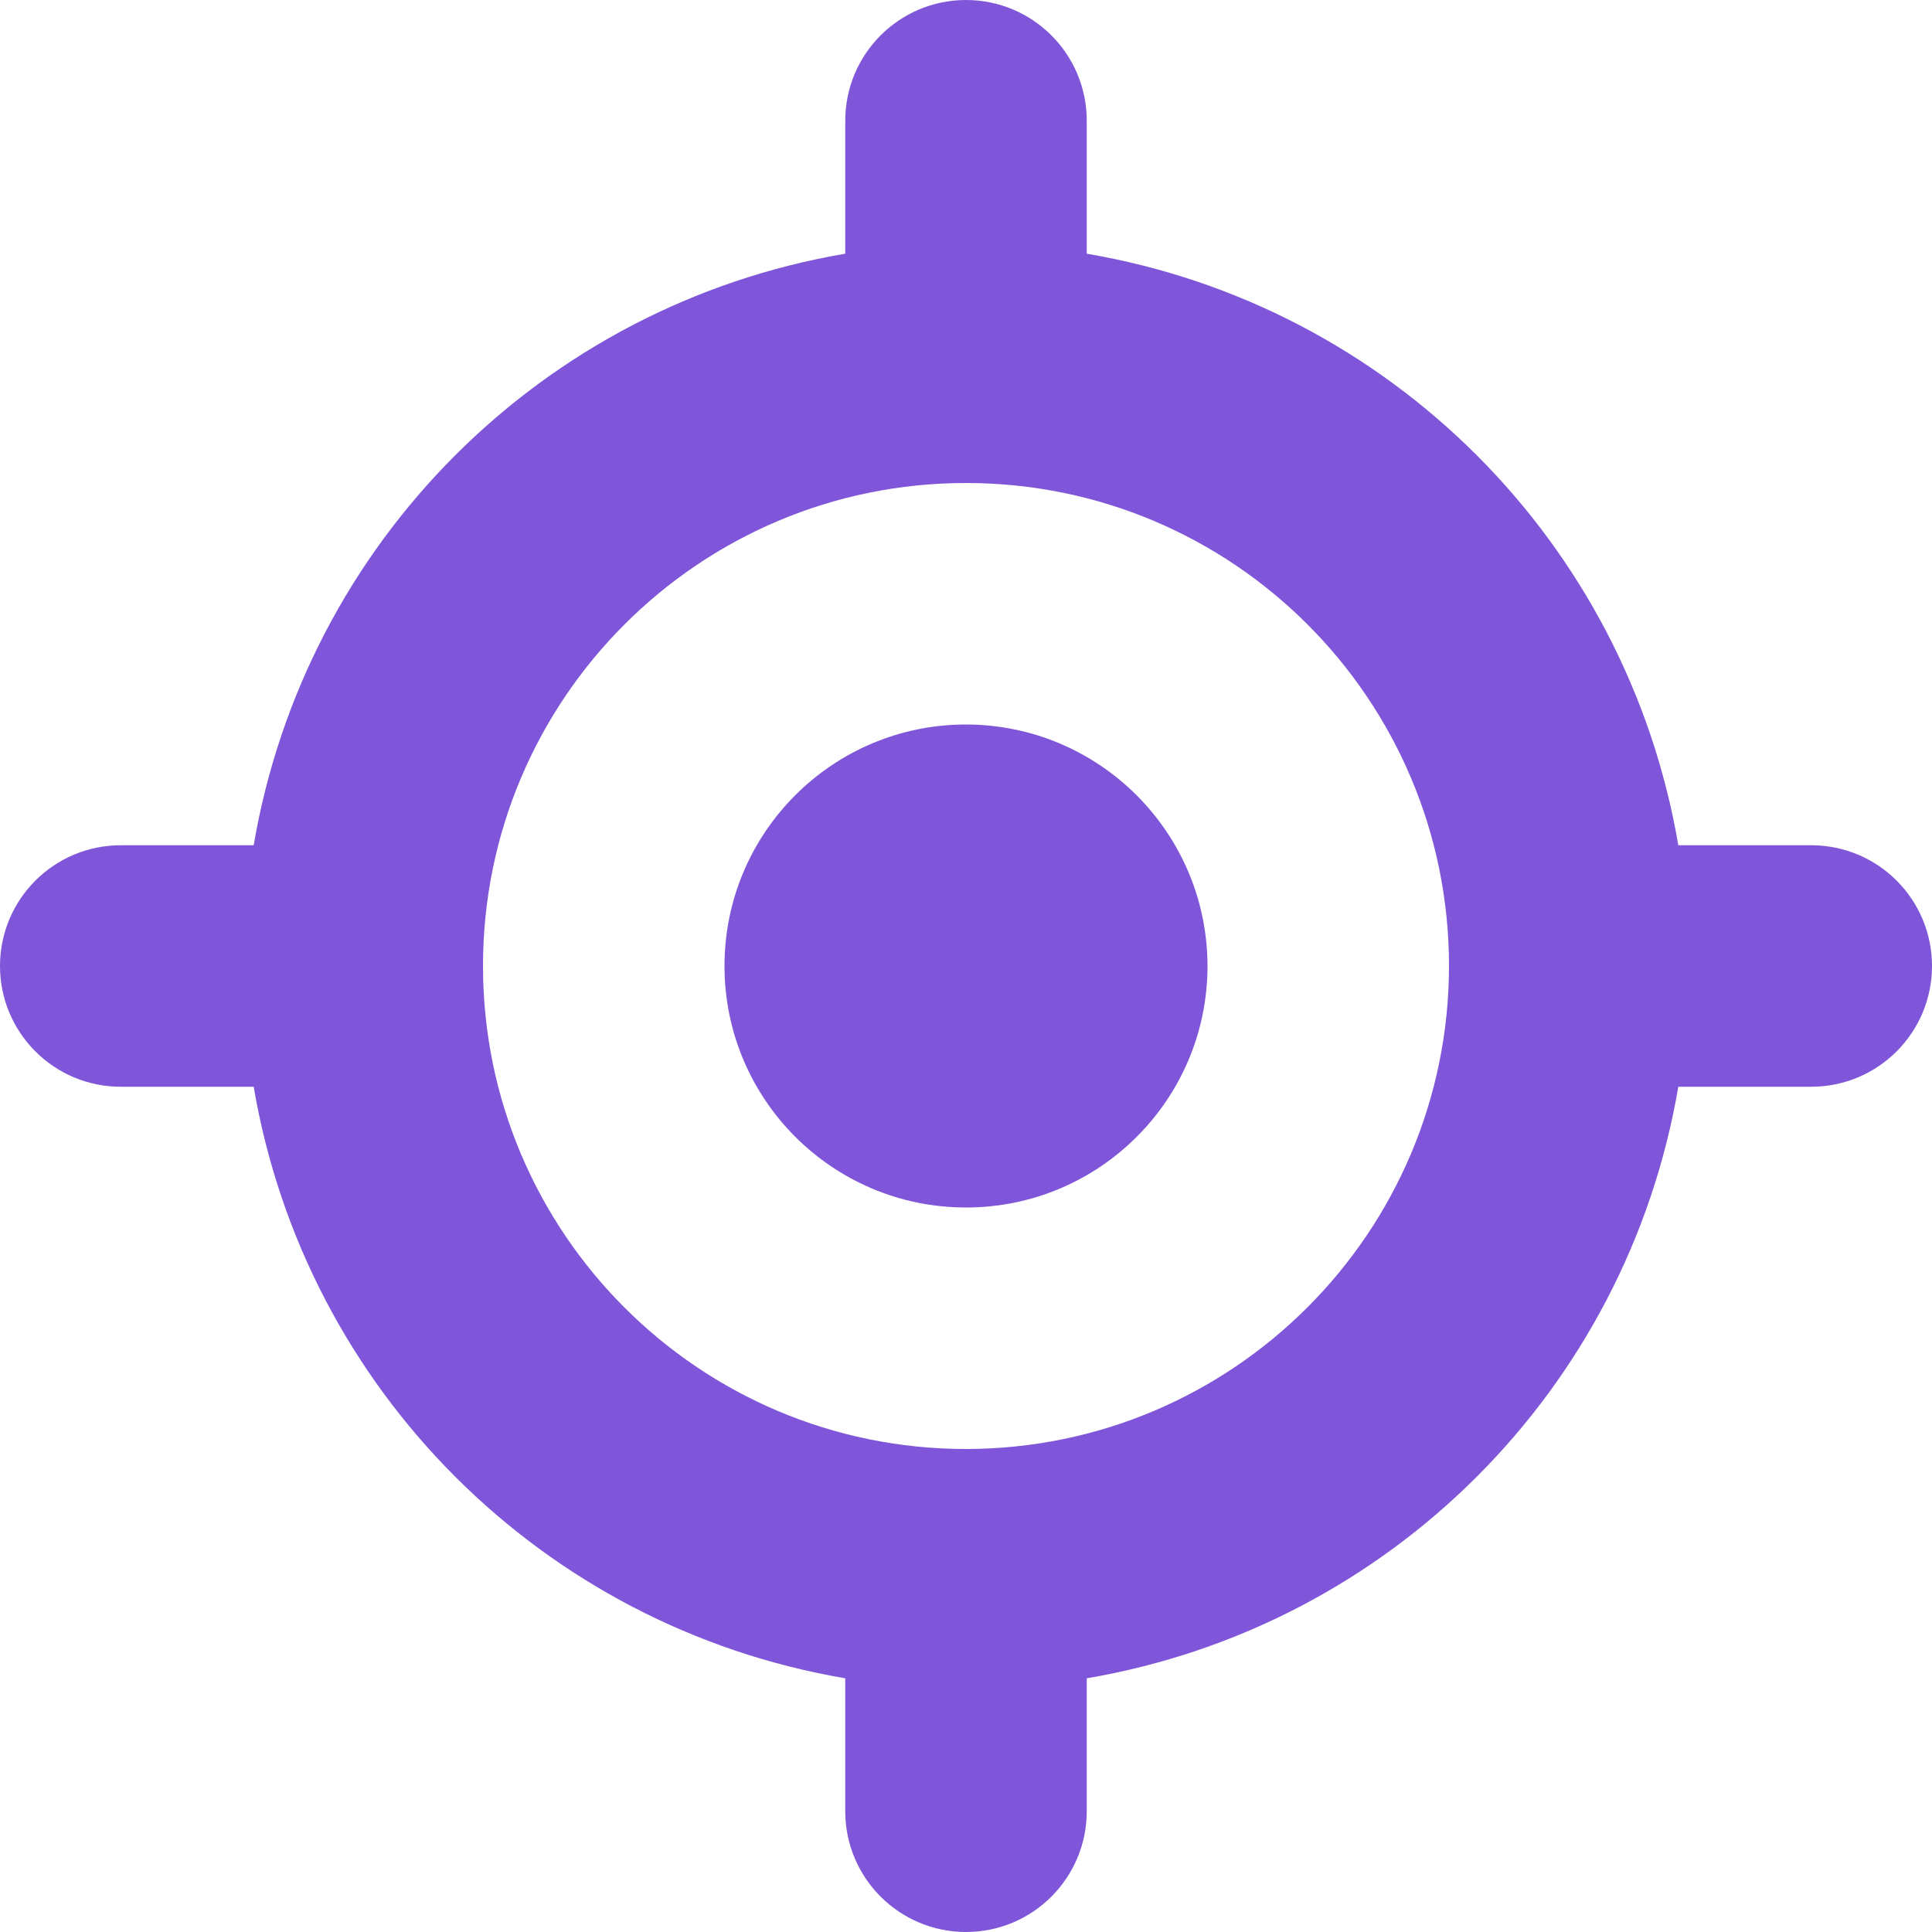
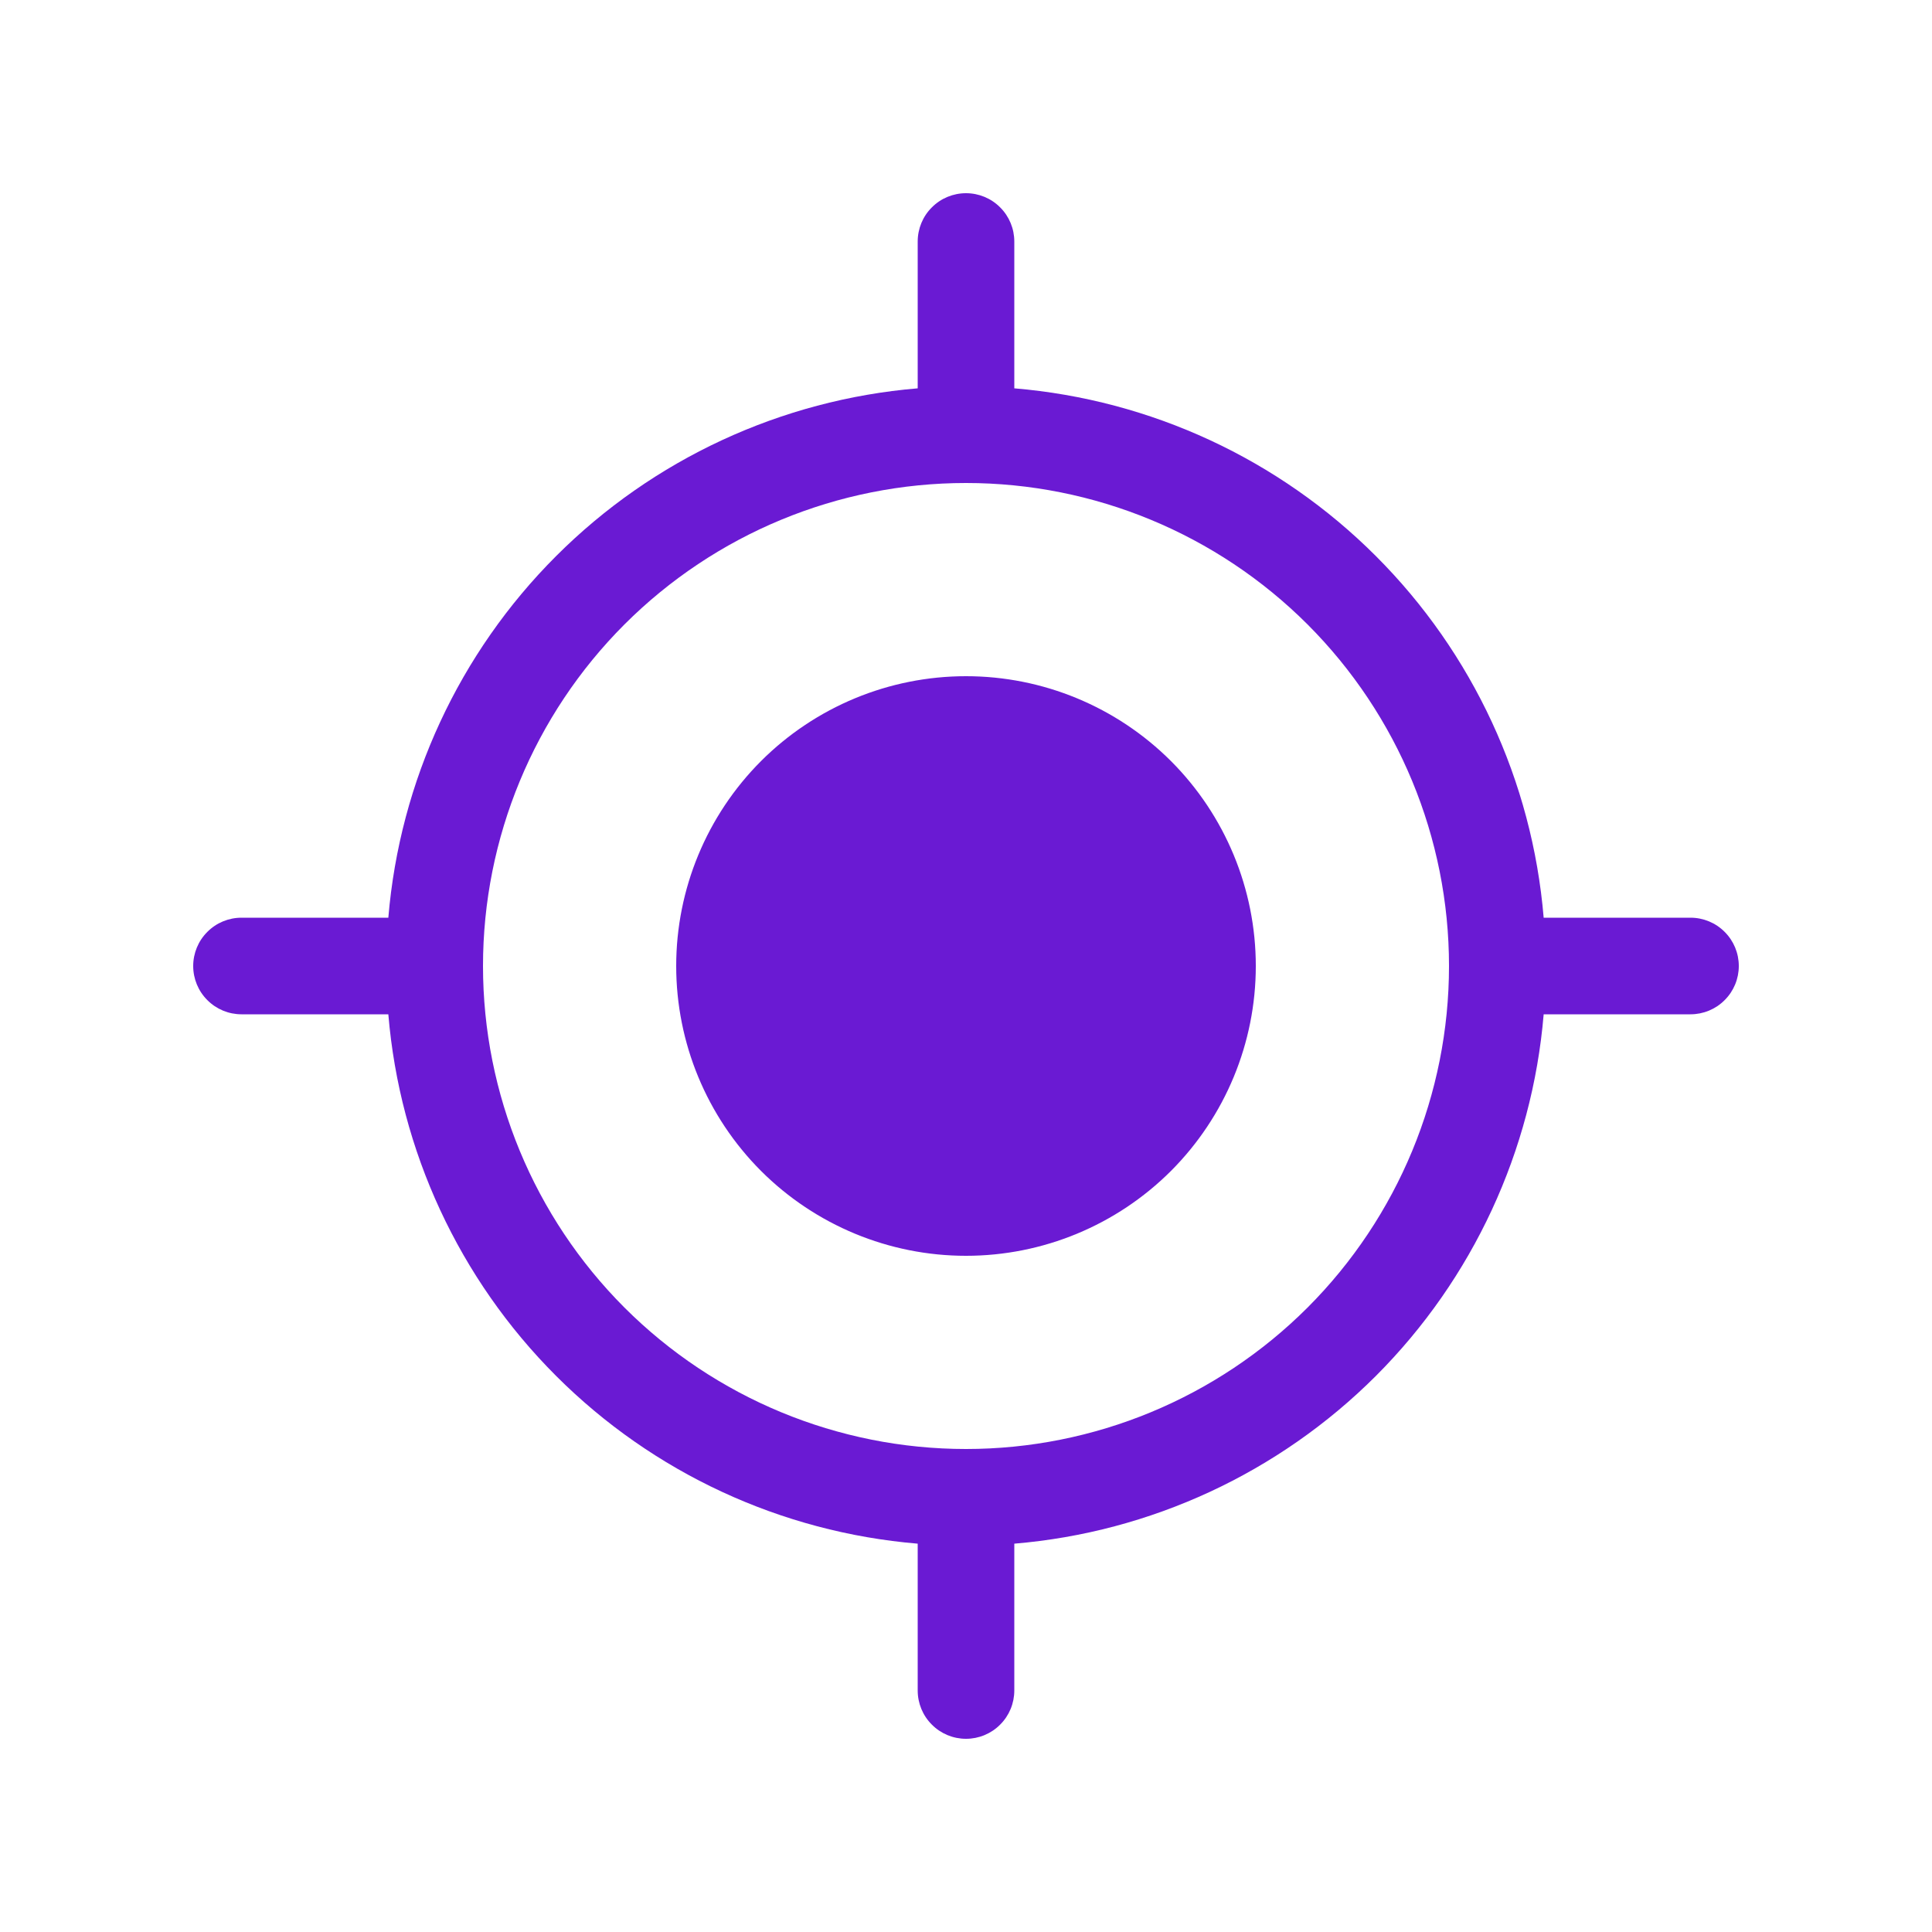
- <svg xmlns="http://www.w3.org/2000/svg" viewBox="0 0 96 96">
-   <path d="M90 42h-6.606A35.933 35.933 0 0 0 54 12.606V6a6 6 0 0 0-12 0v6.606A35.933 35.933 0 0 0 12.606 42H6a6 6 0 0 0 0 12h6.606A35.933 35.933 0 0 0 42 83.394V90a6 6 0 0 0 12 0v-6.606A35.933 35.933 0 0 0 83.394 54H90a6 6 0 0 0 0-12ZM48 72a24 24 0 1 1 24-24 24.024 24.024 0 0 1-24 24Z" fill="#7f56d9" class="fill-000000" />
-   <path d="M48 36a12 12 0 1 0 12 12 12.016 12.016 0 0 0-12-12Z" fill="#7f56d9" class="fill-000000" />
+ <svg xmlns="http://www.w3.org/2000/svg" width="24" height="24" viewBox="0 0 24 24" fill="none">
+   <path d="M12 15.6C12.955 15.6 13.87 15.221 14.546 14.546C15.221 13.87 15.6 12.955 15.6 12C15.6 11.045 15.221 10.13 14.546 9.454C13.87 8.779 12.955 8.4 12 8.4C11.045 8.4 10.13 8.779 9.454 9.454C8.779 10.13 8.4 11.045 8.4 12C8.4 12.955 8.779 13.87 9.454 14.546C10.13 15.221 11.045 15.6 12 15.6ZM12.6 3C12.6 2.841 12.537 2.688 12.424 2.576C12.312 2.463 12.159 2.4 12 2.4C11.841 2.4 11.688 2.463 11.576 2.576C11.463 2.688 11.4 2.841 11.4 3V4.824C9.703 4.966 8.112 5.704 6.908 6.908C5.704 8.112 4.966 9.703 4.824 11.4H3C2.841 11.4 2.688 11.463 2.576 11.576C2.463 11.688 2.4 11.841 2.4 12C2.4 12.159 2.463 12.312 2.576 12.424C2.688 12.537 2.841 12.6 3 12.6H4.824C4.966 14.297 5.704 15.888 6.908 17.092C8.112 18.296 9.703 19.034 11.4 19.176V21C11.4 21.159 11.463 21.312 11.576 21.424C11.688 21.537 11.841 21.6 12 21.6C12.159 21.6 12.312 21.537 12.424 21.424C12.537 21.312 12.6 21.159 12.6 21V19.176C14.296 19.034 15.888 18.295 17.092 17.092C18.295 15.888 19.034 14.296 19.176 12.6H21C21.159 12.6 21.312 12.537 21.424 12.424C21.537 12.312 21.6 12.159 21.6 12C21.6 11.841 21.537 11.688 21.424 11.576C21.312 11.463 21.159 11.4 21 11.4H19.176C19.034 9.703 18.296 8.112 17.092 6.908C15.888 5.704 14.297 4.966 12.6 4.824V3ZM12 18C10.409 18 8.883 17.368 7.757 16.243C6.632 15.117 6 13.591 6 12C6 10.409 6.632 8.883 7.757 7.757C8.883 6.632 10.409 6 12 6C13.591 6 15.117 6.632 16.243 7.757C17.368 8.883 18 10.409 18 12C18 13.591 17.368 15.117 16.243 16.243C15.117 17.368 13.591 18 12 18Z" fill="#6A1AD3" />
</svg>
